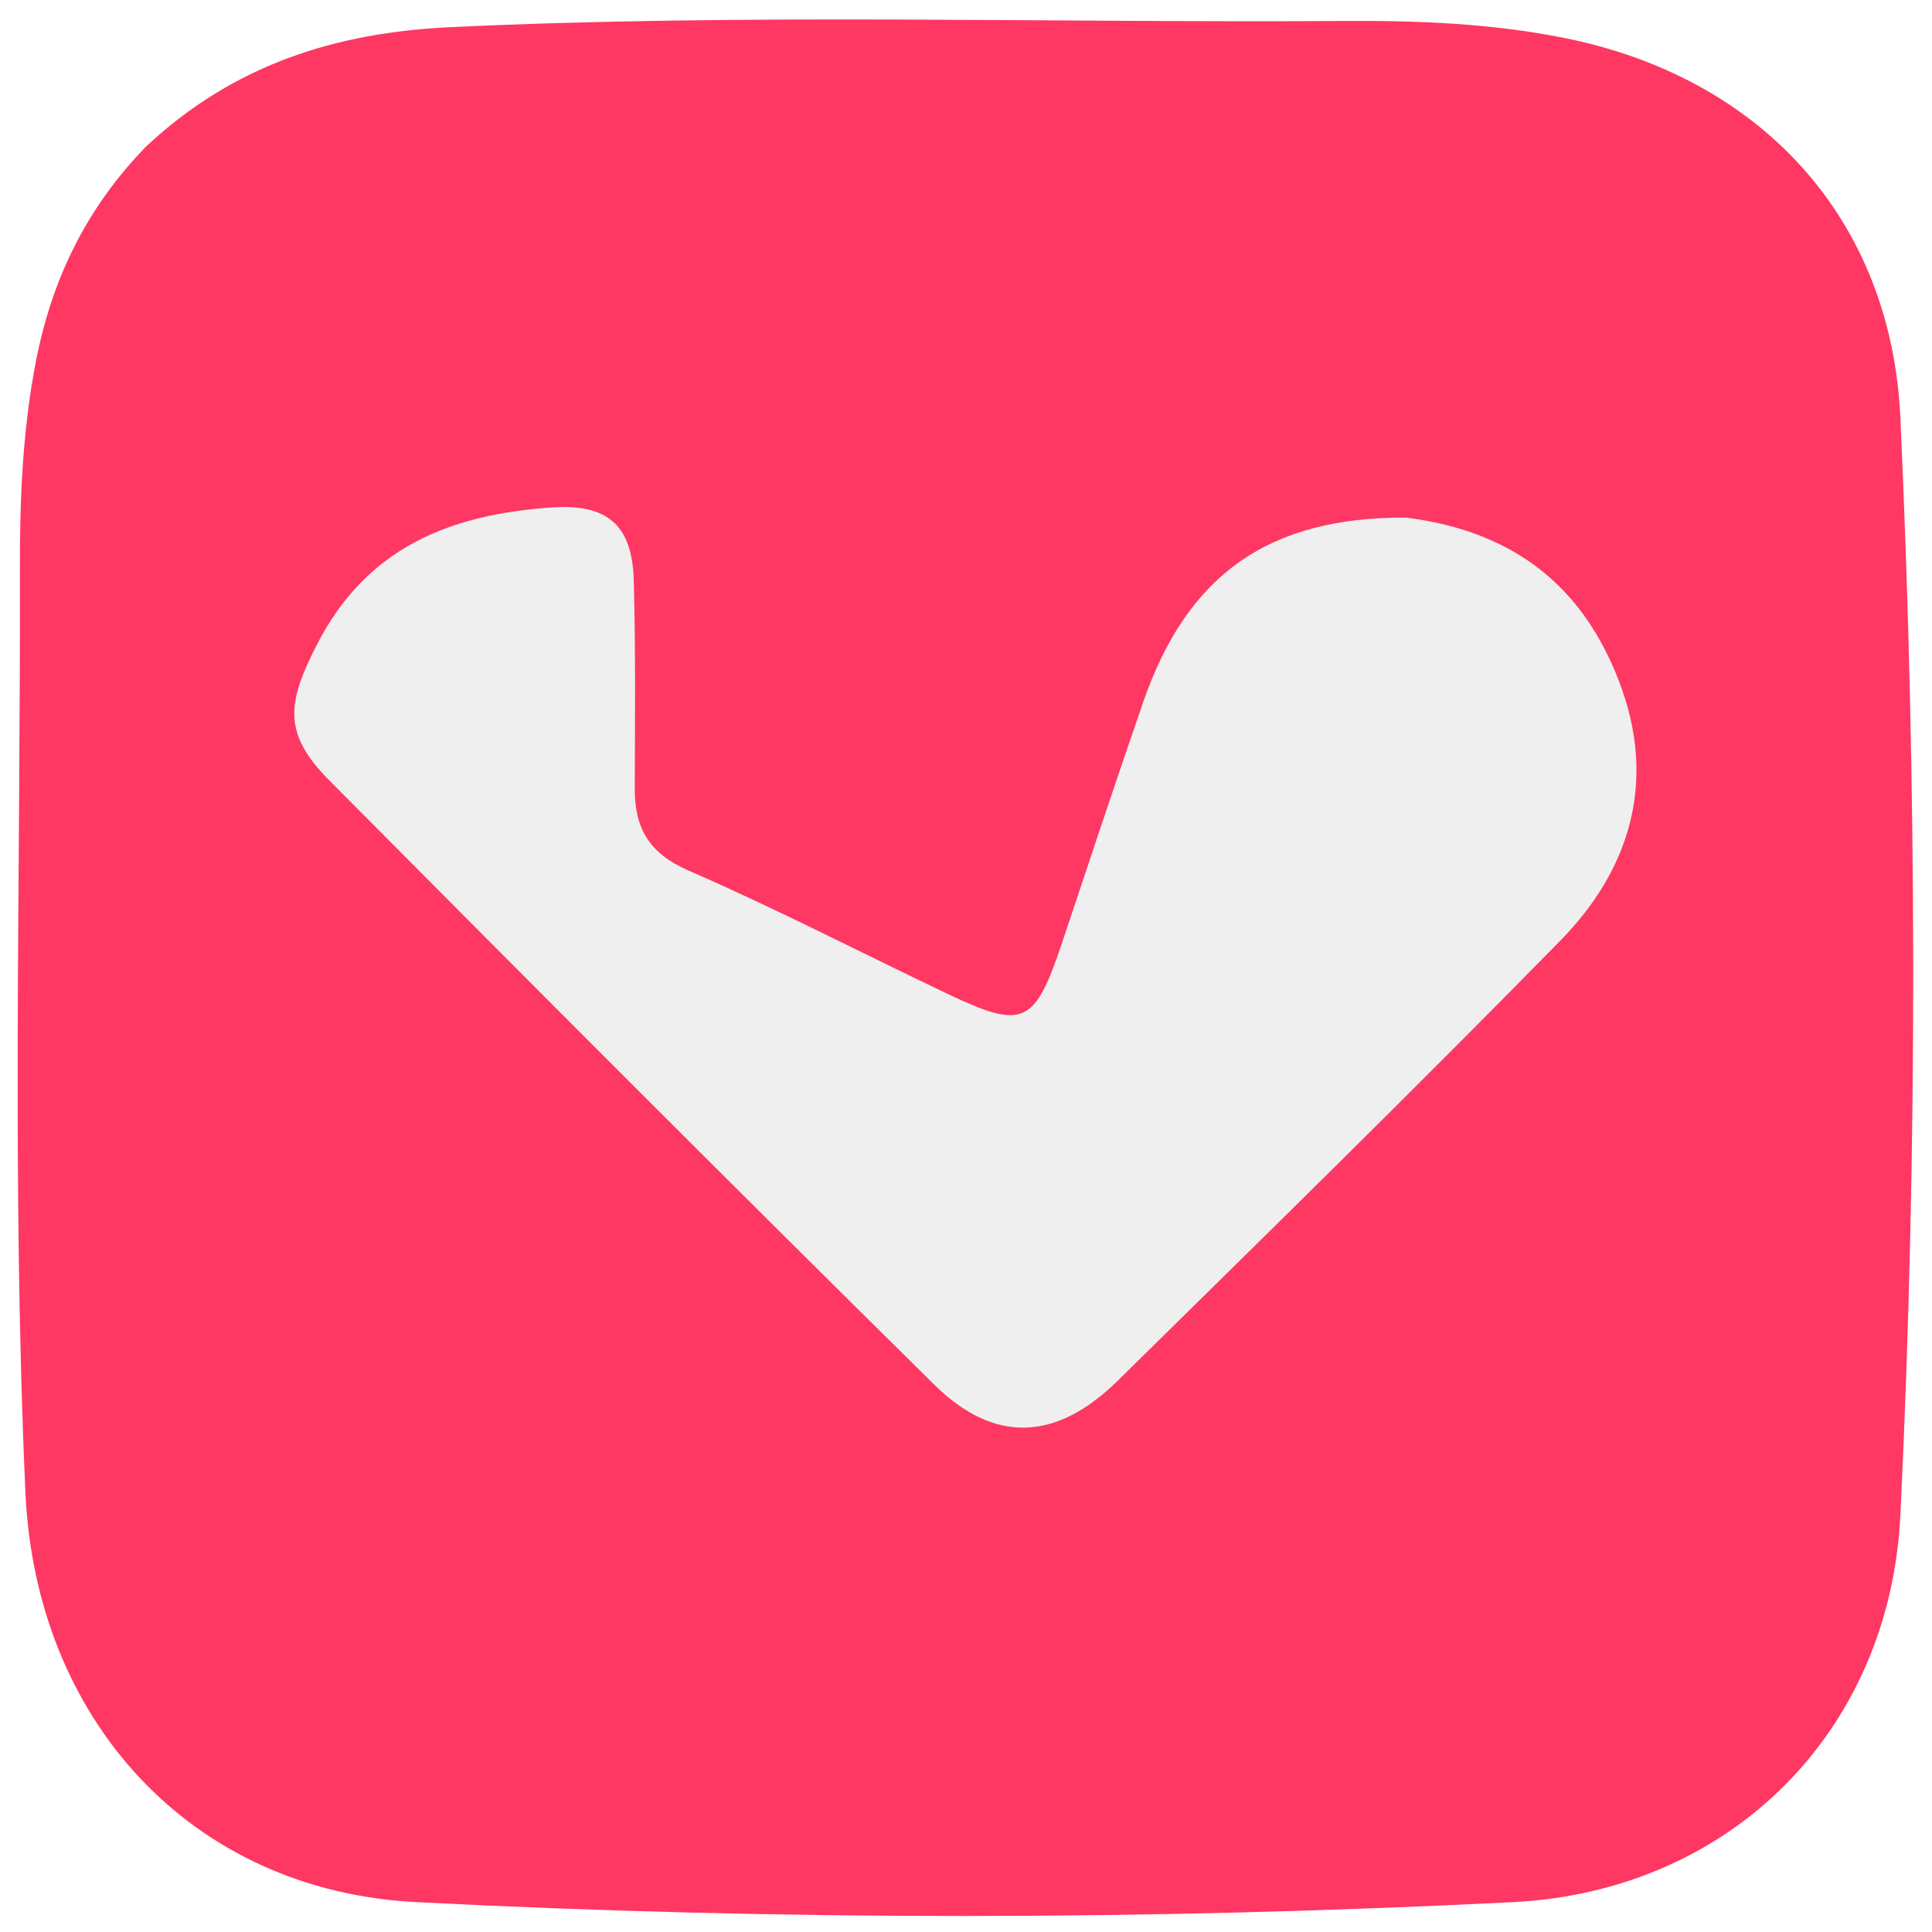
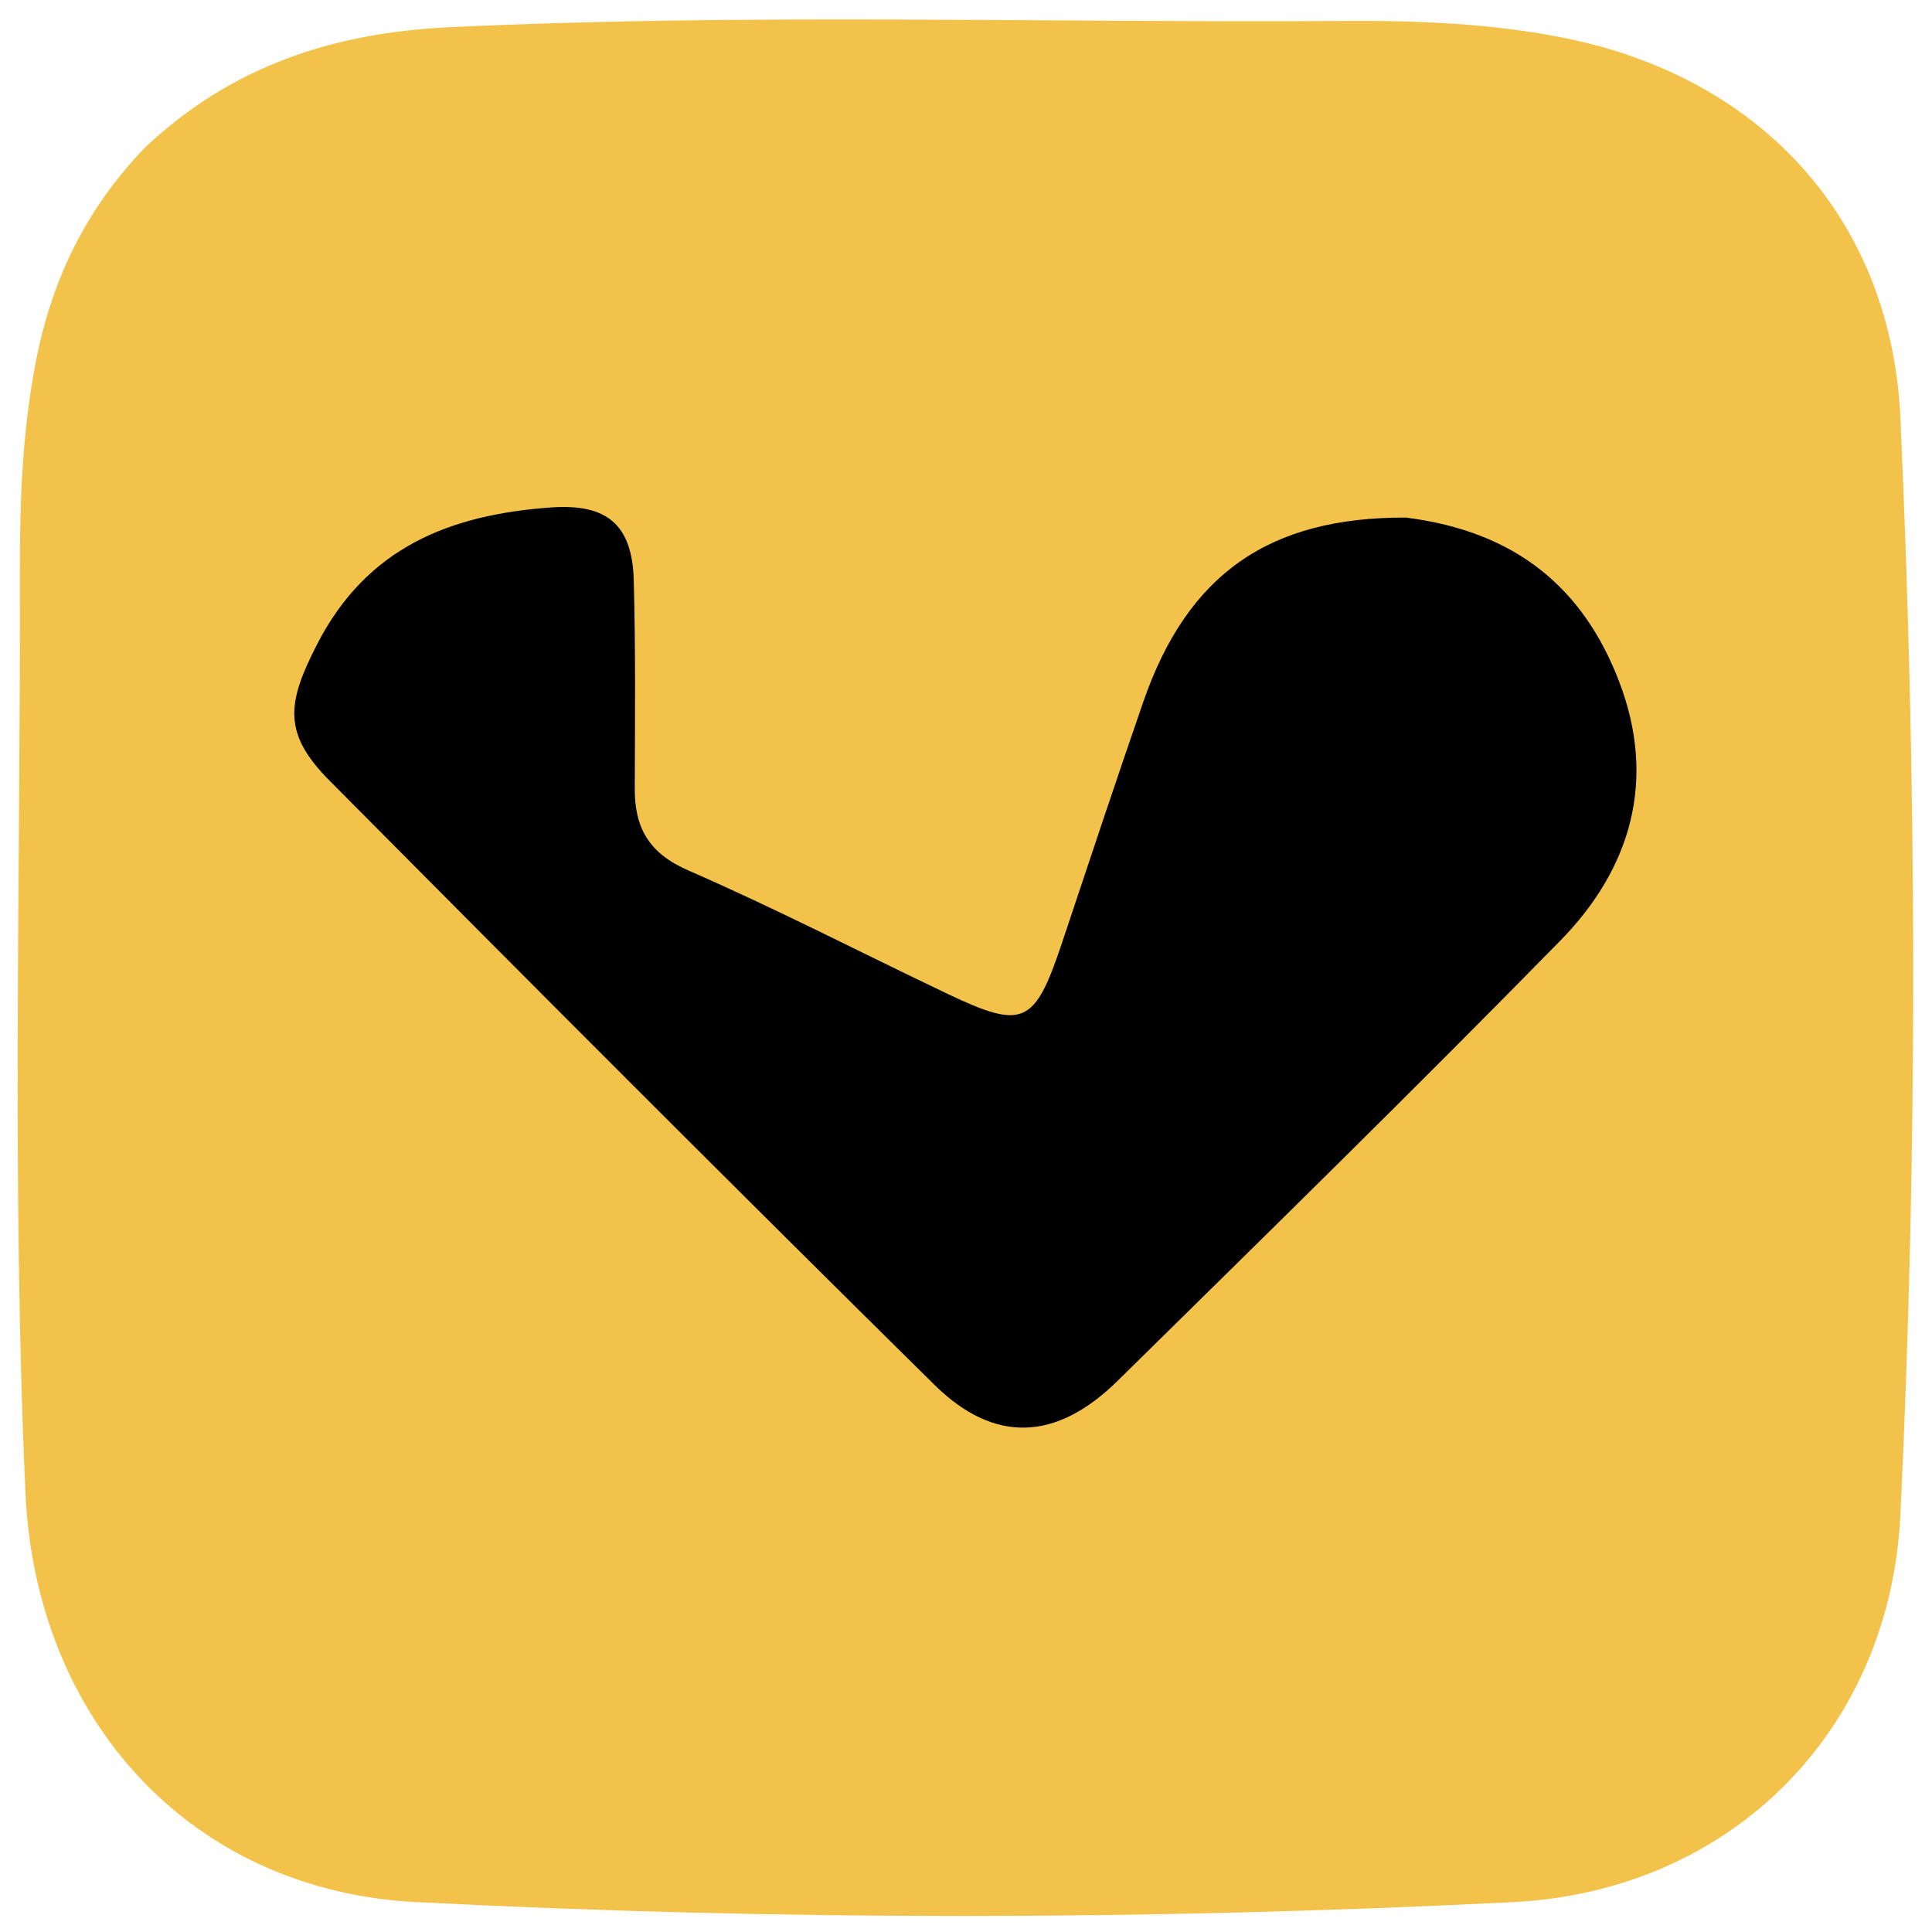
<svg xmlns="http://www.w3.org/2000/svg" width="100%" height="100%" viewBox="0 0 192 192" version="1.1" xml:space="preserve" style="fill-rule:evenodd;clip-rule:evenodd;stroke-linejoin:round;stroke-miterlimit:2;">
  <g transform="matrix(1.118715,0,0,1.118715,-184.9787,-184.8176)">
-     <rect x="181" y="201" width="143" height="105" style="fill:rgb(239,239,239);" />
+     <rect x="181" y="201" width="143" height="105" />
  </g>
  <g transform="matrix(1.118715,0,0,1.118715,-184.9787,-184.8176)">
-     <path d="M178.275,178.269C186.075,170.935 195.18,168.095 205.368,167.617C231.855,166.373 258.35,167.244 284.84,167.068C291.315,167.025 297.82,167.289 304.221,168.558C321.738,172.033 333.365,184.603 334.168,202.351C335.637,234.814 335.729,267.316 334.167,299.776C333.24,319.041 319.056,333.214 299.736,334.179C267.281,335.799 234.78,335.836 202.326,334.176C182.259,333.15 168.51,317.944 167.608,297.786C166.385,270.463 167.176,243.138 167.116,215.815C167.103,209.701 167.342,203.522 168.515,197.425C169.909,190.178 172.894,183.837 178.275,178.269M290.234,211.184C278.094,211.136 270.837,216.199 266.906,227.567C264.457,234.648 262.094,241.759 259.723,248.868C257.265,256.238 256.294,256.713 249.505,253.483C241.835,249.834 234.284,245.919 226.501,242.533C223.006,241.012 221.724,238.767 221.737,235.251C221.759,229.086 221.815,222.918 221.648,216.757C221.514,211.804 219.264,209.929 214.296,210.284C205.382,210.92 197.954,213.79 193.514,222.446C190.848,227.645 190.444,230.34 194.605,234.533C212.441,252.502 230.324,270.426 248.344,288.21C253.688,293.483 259.191,293.221 264.63,287.868C277.81,274.895 291.031,261.96 303.972,248.75C310.257,242.334 312.521,234.47 309.186,225.759C306.024,217.499 300.069,212.413 290.234,211.184Z" style="fill:rgb(255,55,99);fill-rule:nonzero;" />
+     <path d="M178.275,178.269C186.075,170.935 195.18,168.095 205.368,167.617C231.855,166.373 258.35,167.244 284.84,167.068C291.315,167.025 297.82,167.289 304.221,168.558C321.738,172.033 333.365,184.603 334.168,202.351C335.637,234.814 335.729,267.316 334.167,299.776C333.24,319.041 319.056,333.214 299.736,334.179C267.281,335.799 234.78,335.836 202.326,334.176C182.259,333.15 168.51,317.944 167.608,297.786C166.385,270.463 167.176,243.138 167.116,215.815C167.103,209.701 167.342,203.522 168.515,197.425C169.909,190.178 172.894,183.837 178.275,178.269M290.234,211.184C278.094,211.136 270.837,216.199 266.906,227.567C264.457,234.648 262.094,241.759 259.723,248.868C257.265,256.238 256.294,256.713 249.505,253.483C241.835,249.834 234.284,245.919 226.501,242.533C223.006,241.012 221.724,238.767 221.737,235.251C221.759,229.086 221.815,222.918 221.648,216.757C221.514,211.804 219.264,209.929 214.296,210.284C205.382,210.92 197.954,213.79 193.514,222.446C190.848,227.645 190.444,230.34 194.605,234.533C212.441,252.502 230.324,270.426 248.344,288.21C253.688,293.483 259.191,293.221 264.63,287.868C277.81,274.895 291.031,261.96 303.972,248.75C310.257,242.334 312.521,234.47 309.186,225.759C306.024,217.499 300.069,212.413 290.234,211.184Z" style="fill:rgb(242,194,75);fill-rule:nonzero;" />
  </g>
</svg>
